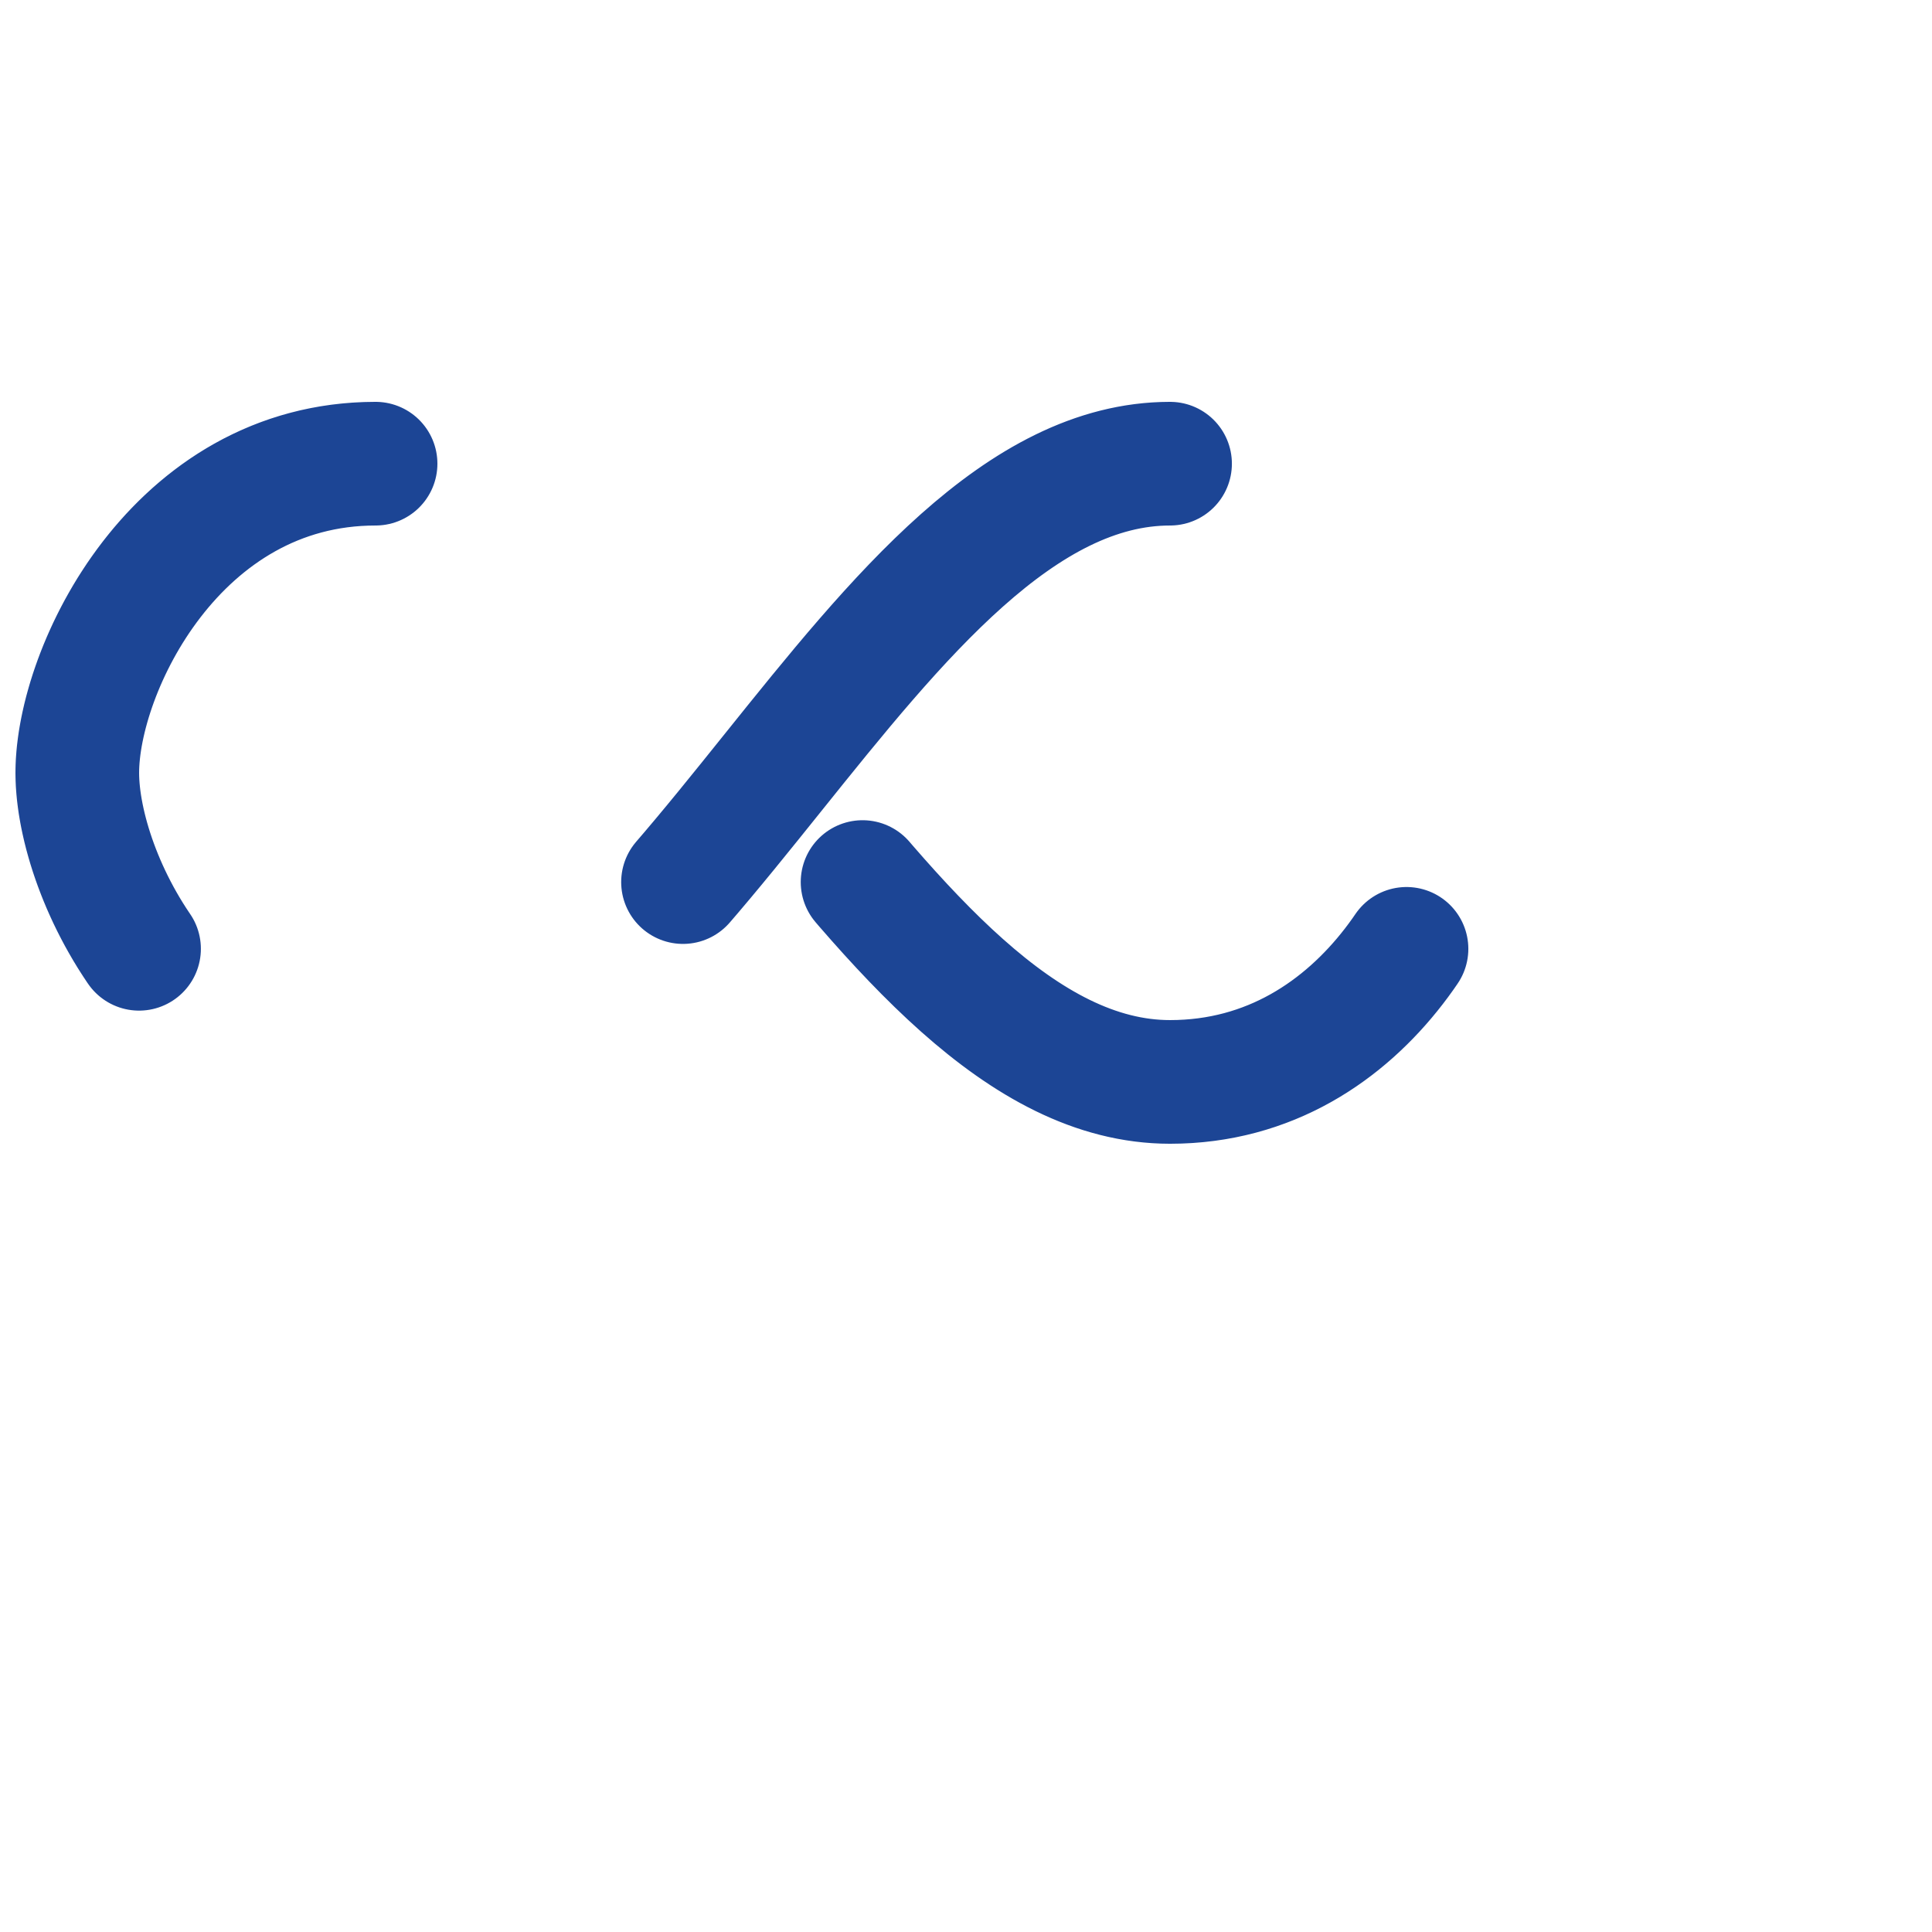
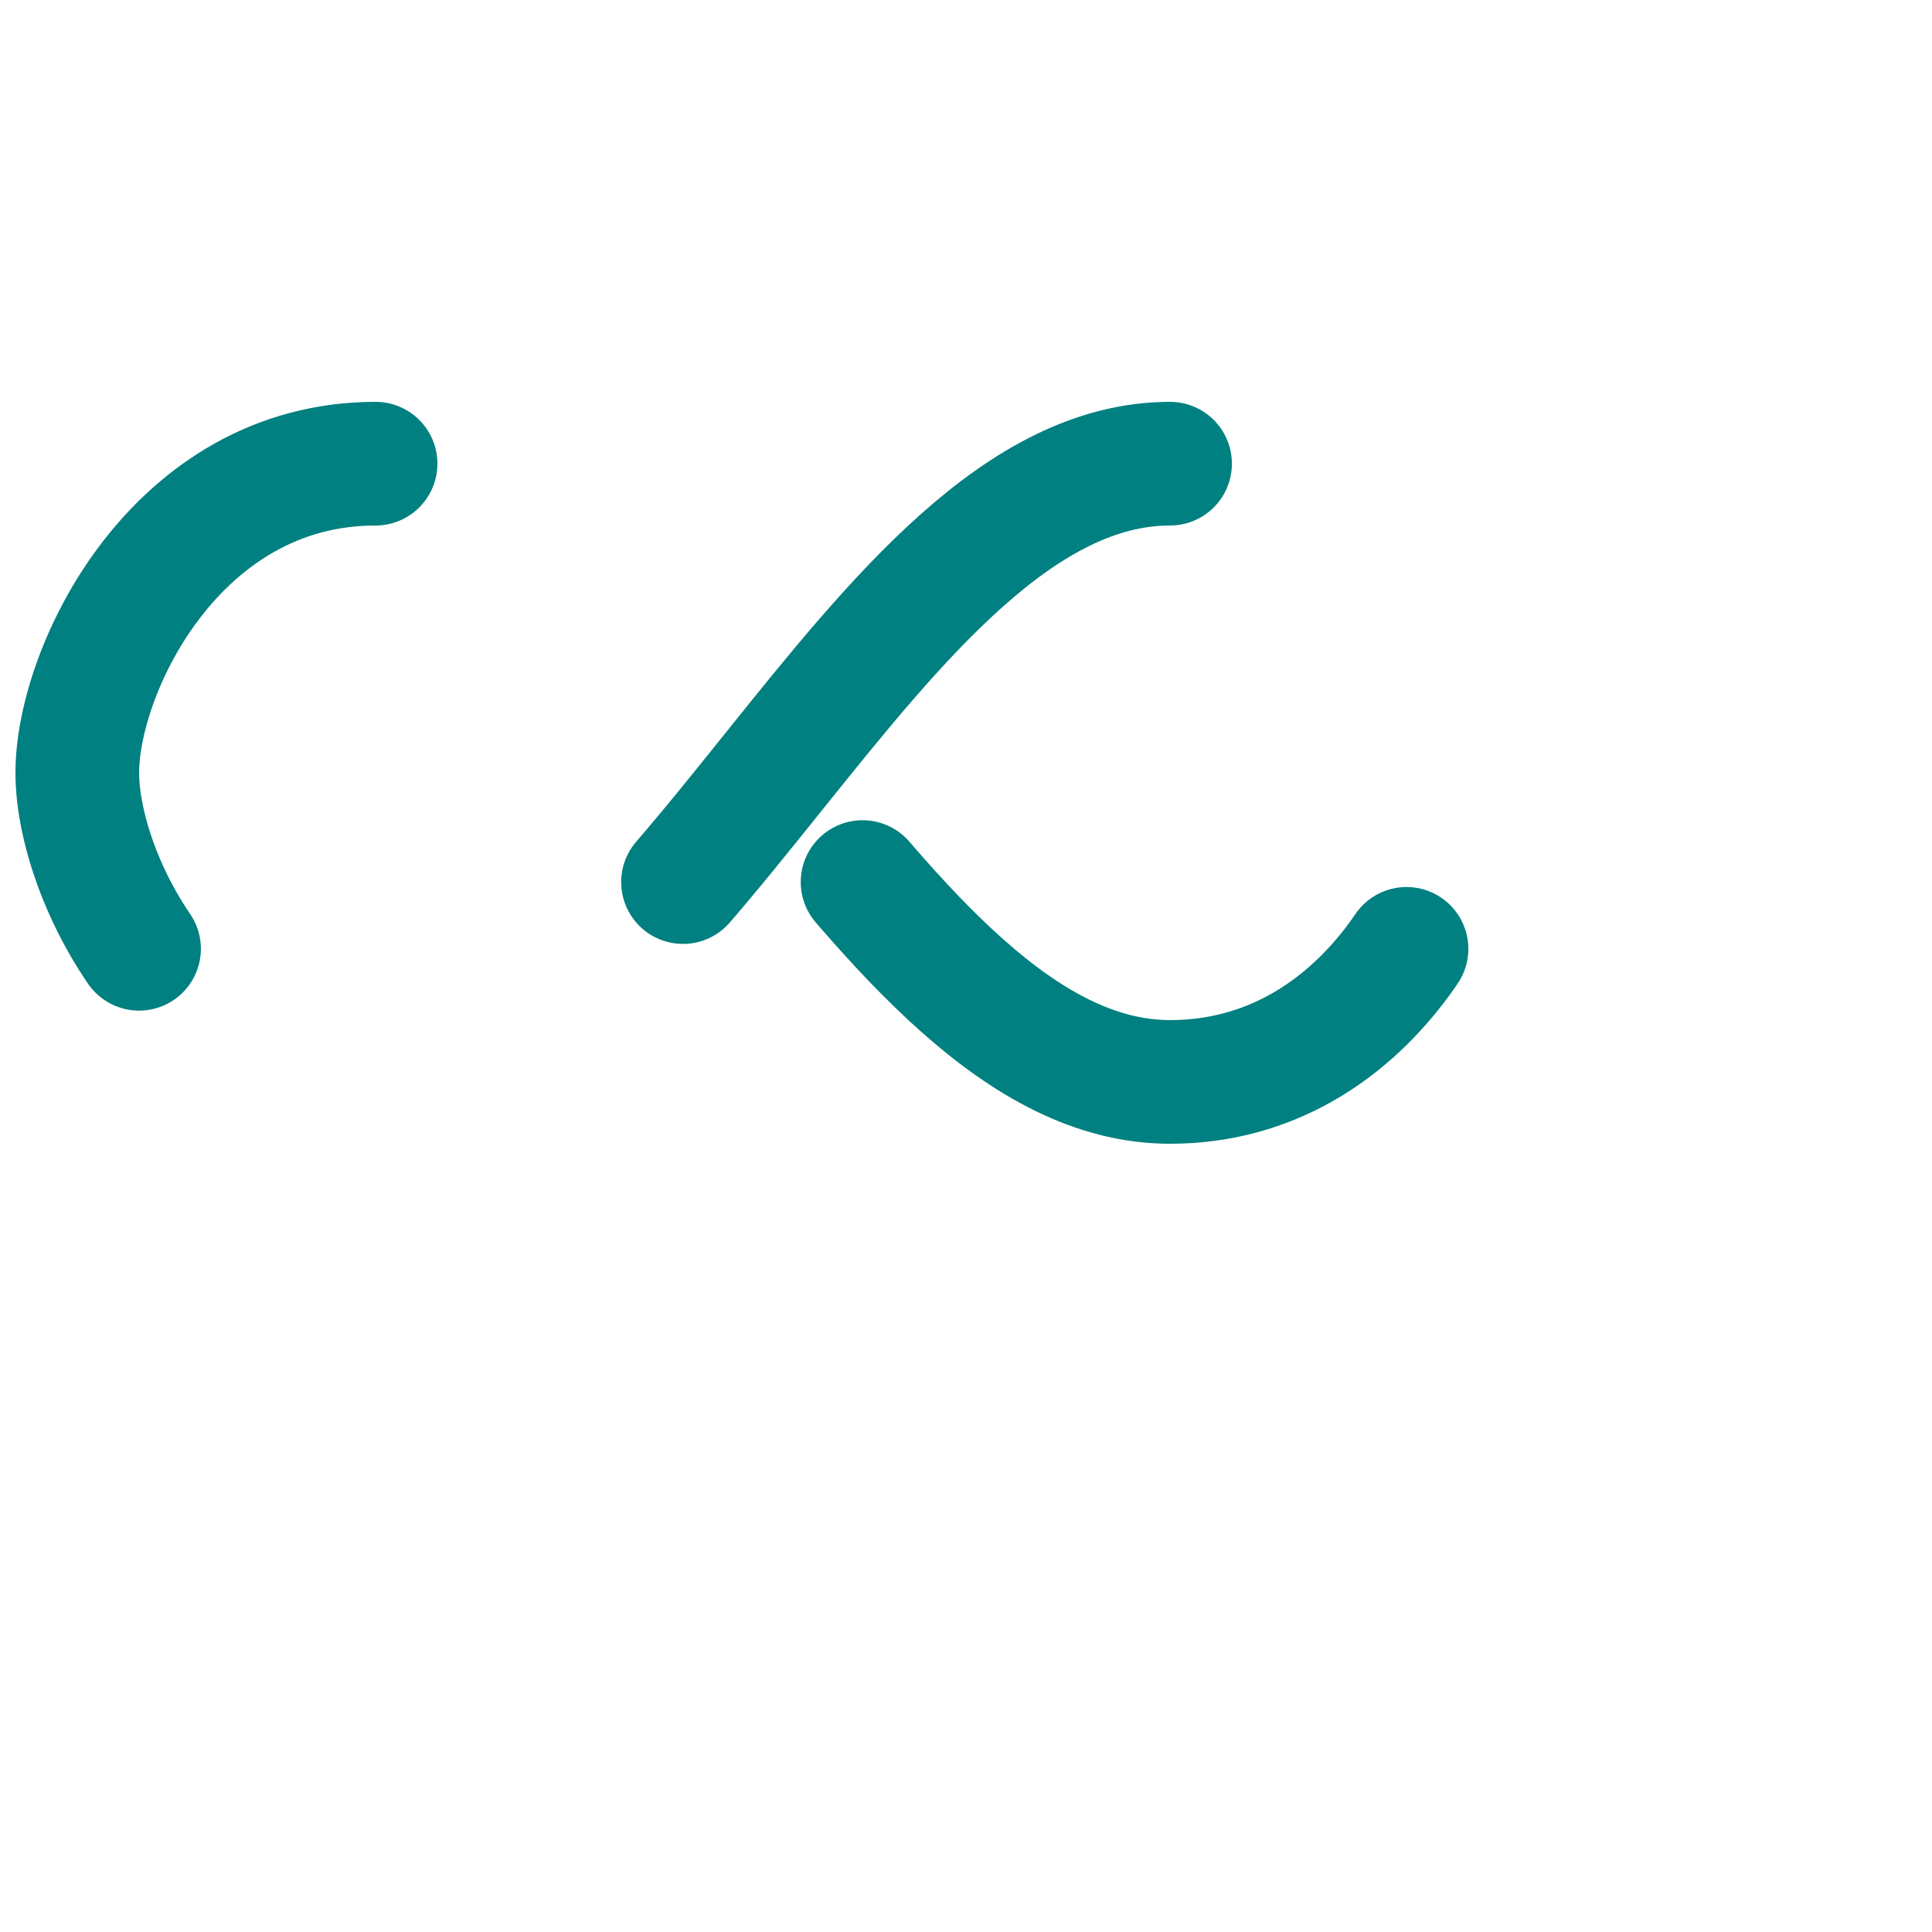
- <svg xmlns="http://www.w3.org/2000/svg" style="margin: auto; background: rgb(241, 242, 243); display: block; --darkreader-inline-bgimage: initial; --darkreader-inline-bgcolor:#2b3031; shape-rendering: auto;" width="200px" height="200px" viewBox="0 0 100 100" preserveAspectRatio="xMidYMid" data-darkreader-inline-bgimage="" data-darkreader-inline-bgcolor="">
-   <path fill="none" stroke="#1c4595" stroke-width="8" stroke-dasharray="42.765 42.765" d="M24.3 30C11.4 30 5 43.3 5 50s6.4 20 19.3 20c19.3 0 32.1-40 51.4-40 C88.6 30 95 43.3 95 50s-6.4 20-19.3 20C56.4 70 43.6 30 24.3 30z" stroke-linecap="round" style="transform: scale(0.8); transform-origin: 50px 50px; --darkreader-inline-fill:none; --darkreader-inline-stroke:#acf6ff;" data-darkreader-inline-fill="" data-darkreader-inline-stroke="">
+ <svg xmlns="http://www.w3.org/2000/svg" style="margin: auto; background: transparent; display: block; --darkreader-inline-bgimage: initial; --darkreader-inline-bgcolor:#2b3031; shape-rendering: auto;" width="200px" height="200px" viewBox="0 0 100 100" preserveAspectRatio="xMidYMid" data-darkreader-inline-bgimage="" data-darkreader-inline-bgcolor="">
+   <path fill="none" stroke="teal" stroke-width="8" stroke-dasharray="42.765 42.765" d="M24.3 30C11.4 30 5 43.3 5 50s6.4 20 19.3 20c19.3 0 32.1-40 51.4-40 C88.6 30 95 43.3 95 50s-6.4 20-19.3 20C56.4 70 43.6 30 24.3 30z" stroke-linecap="round" style="transform: scale(0.8); transform-origin: 50px 50px; --darkreader-inline-fill:none; --darkreader-inline-stroke:#acf6ff;" data-darkreader-inline-fill="" data-darkreader-inline-stroke="">
    <animate attributeName="stroke-dashoffset" repeatCount="indefinite" dur="1s" keyTimes="0;1" values="0;256.589" />
  </path>
</svg>
